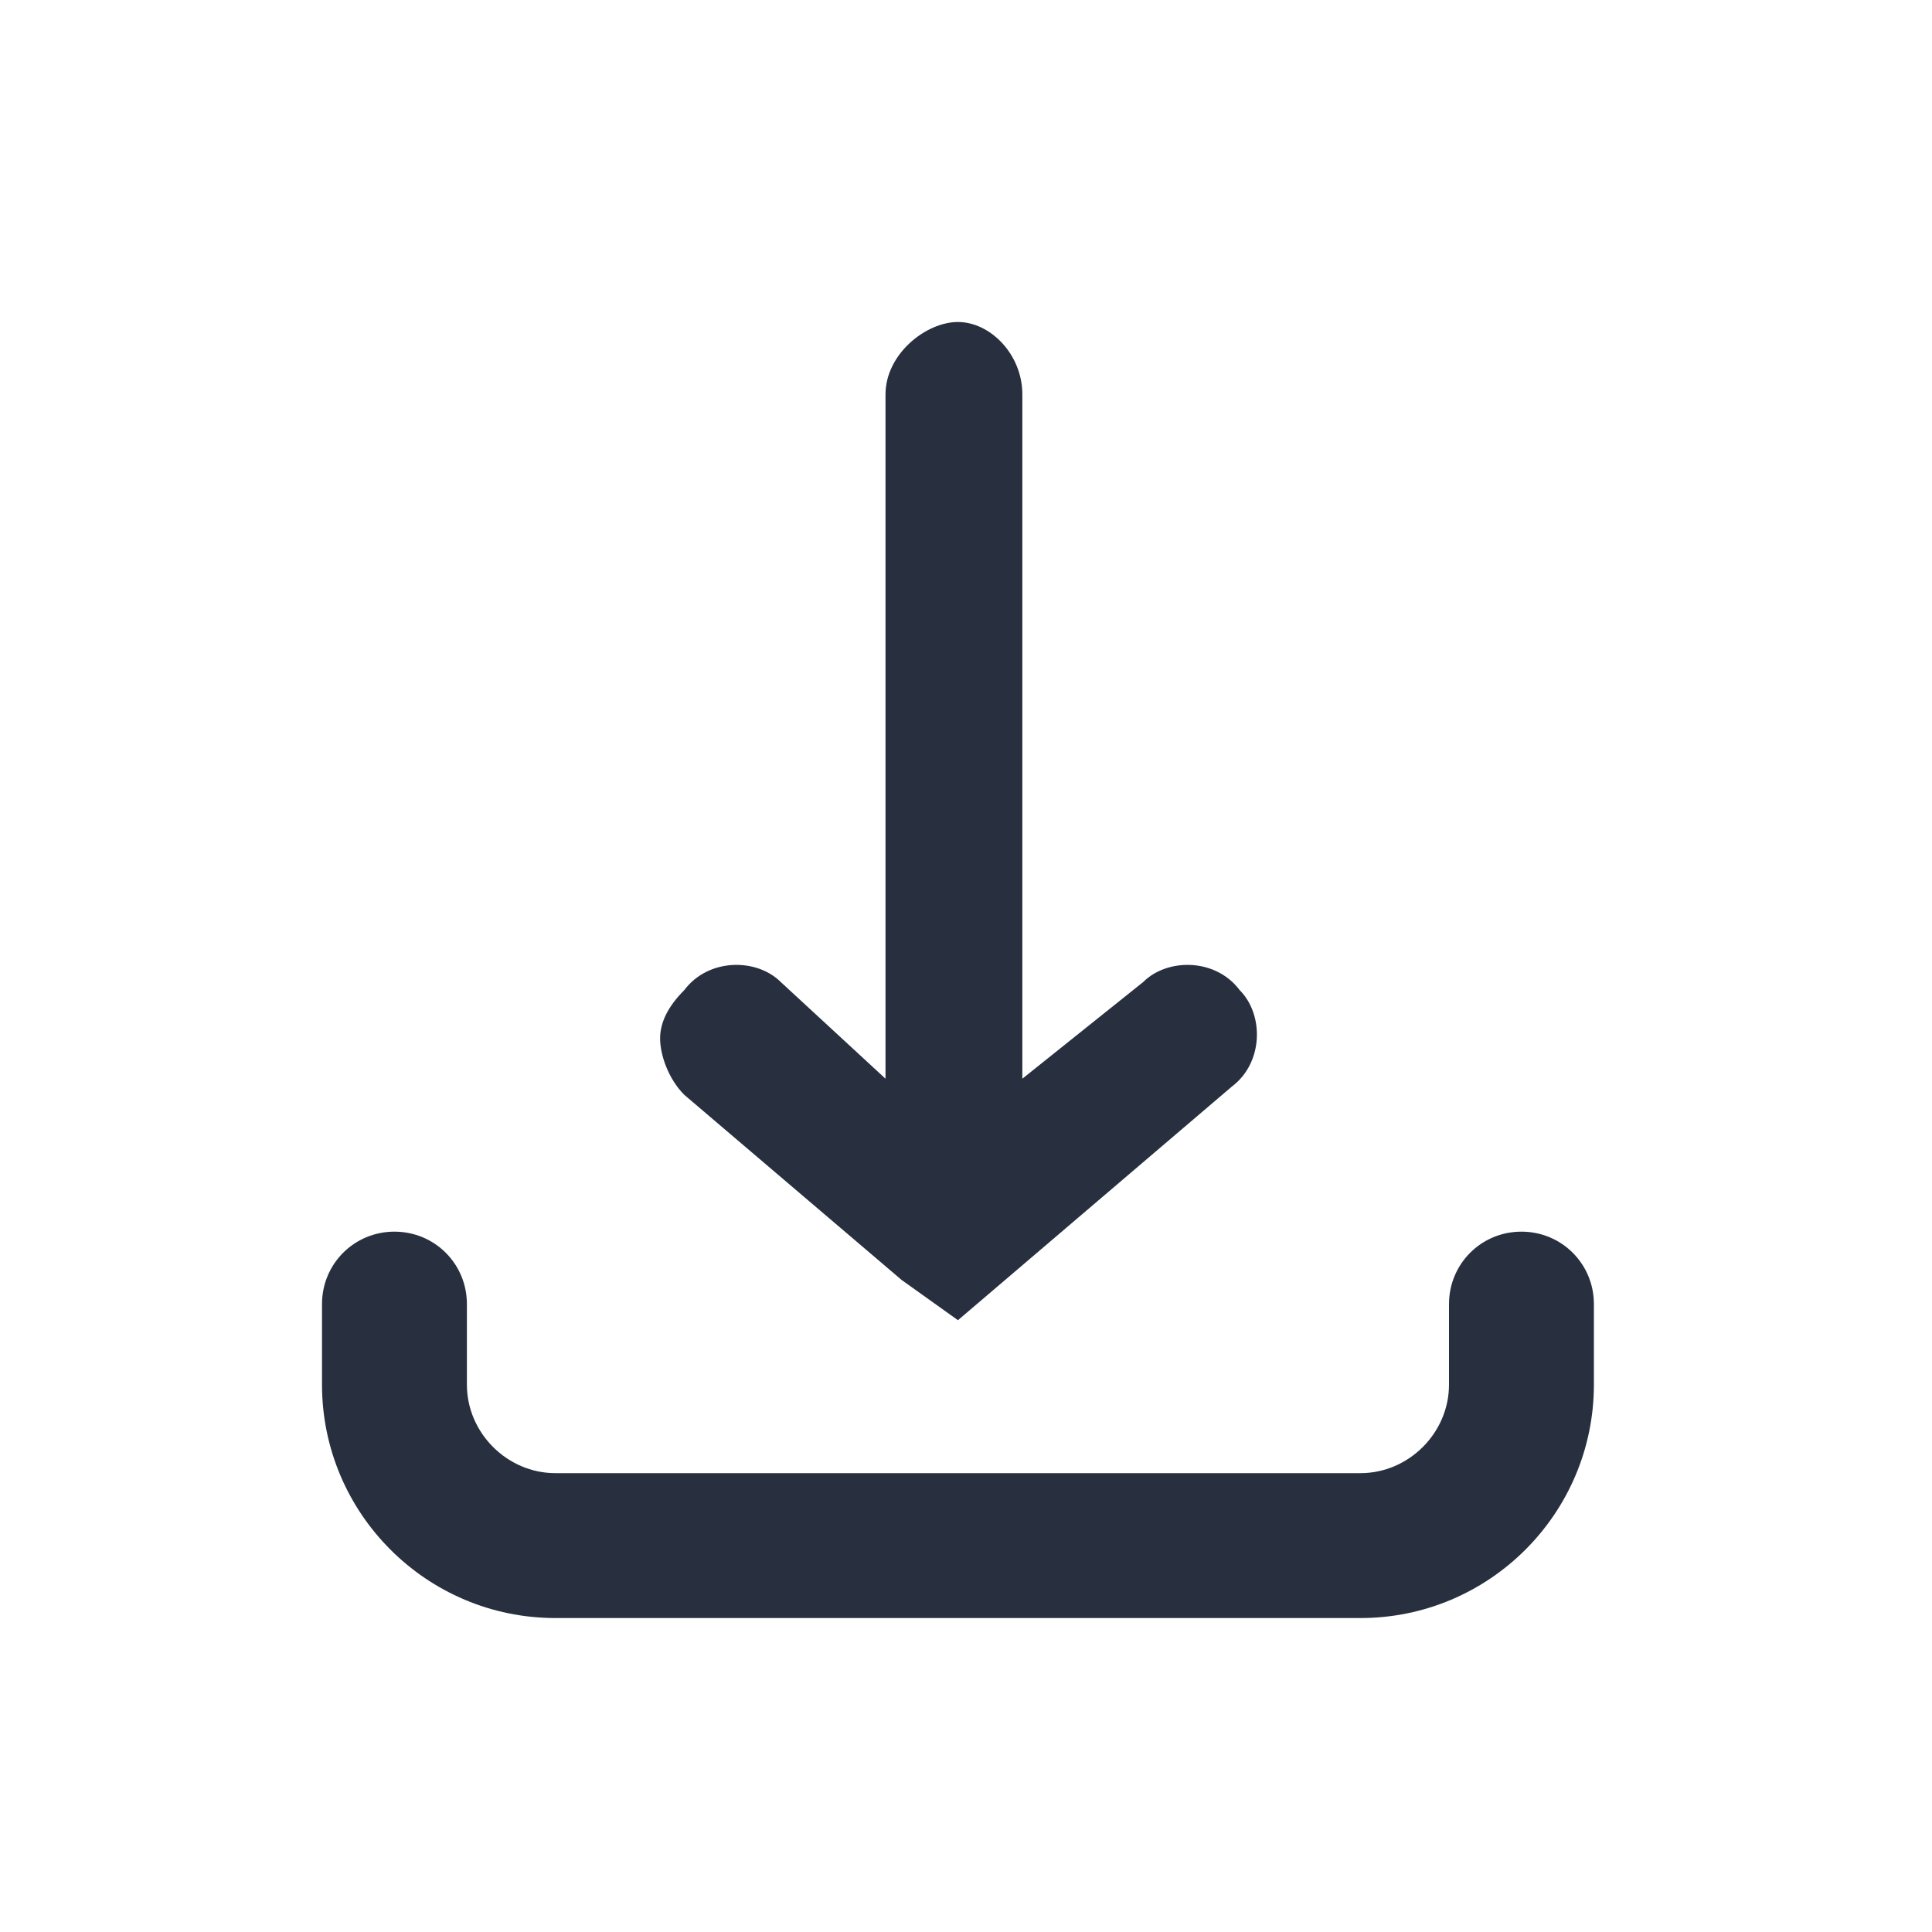
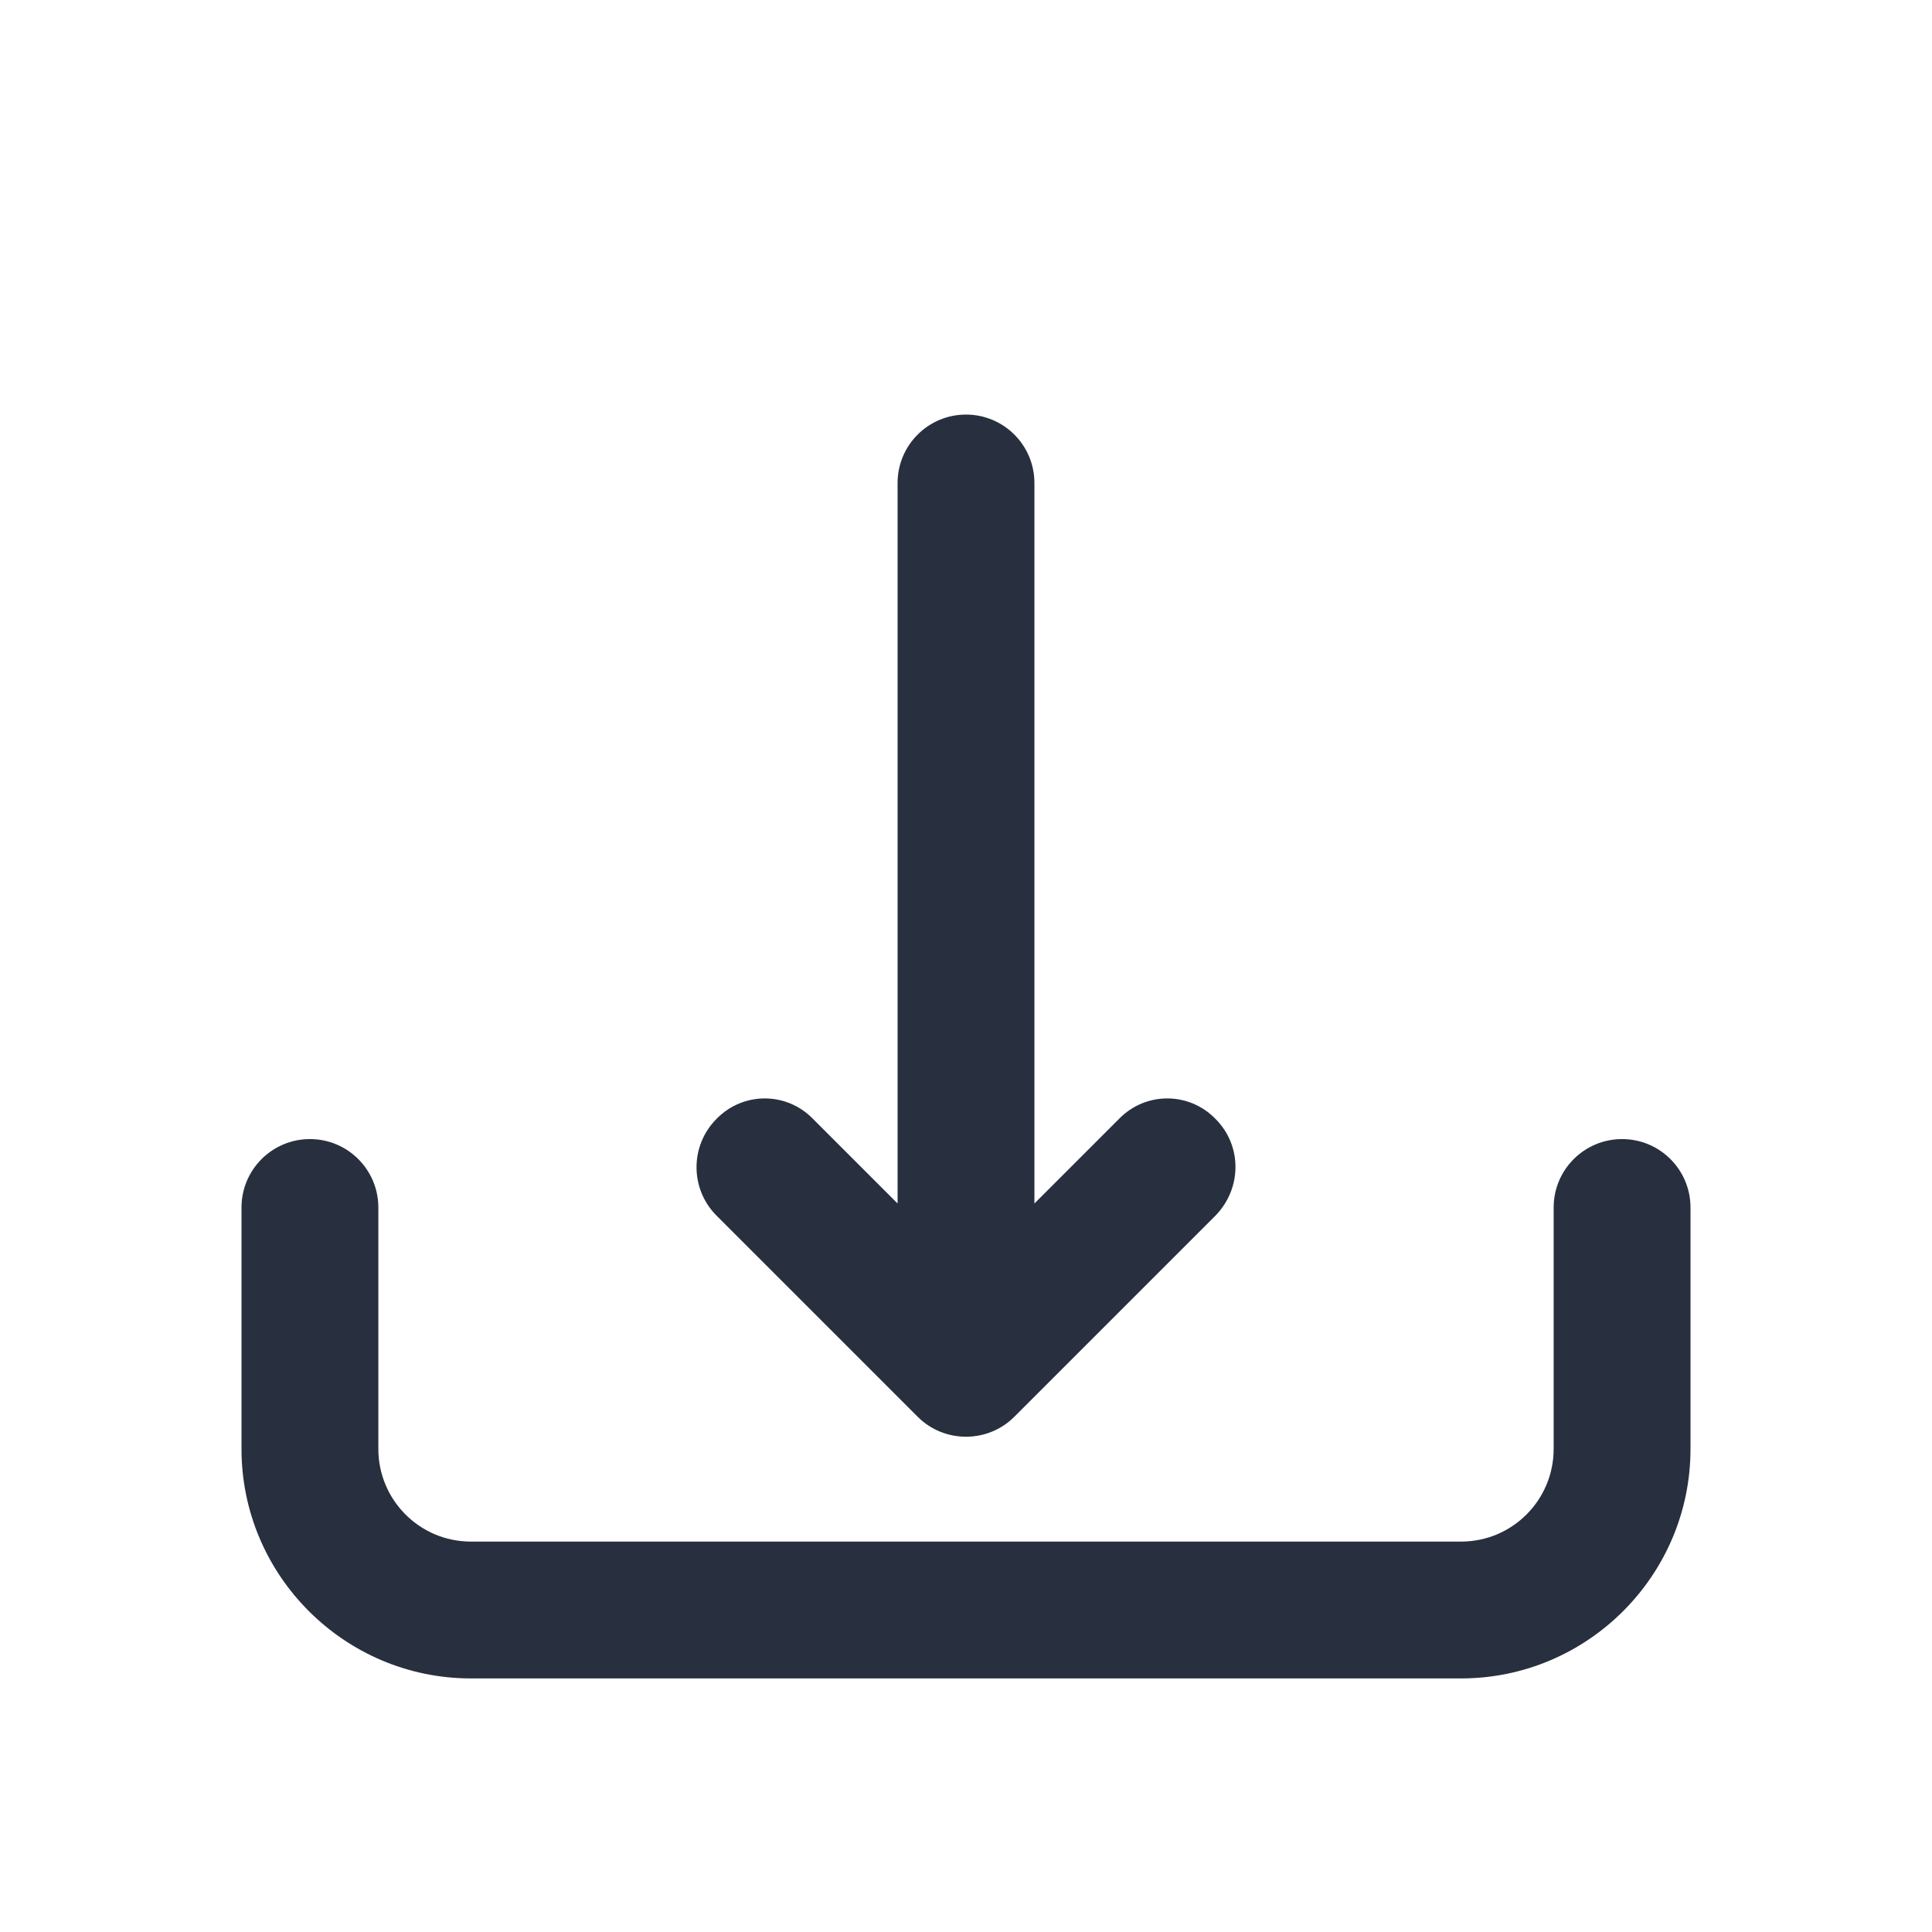
<svg xmlns="http://www.w3.org/2000/svg" width="24" height="24" fill="none">
  <g fill="#28303F">
-     <path d="M18.9 15.3c-.5 0-.9.4-.9.9v1c0 .6-.5 1.1-1.1 1.1h-10c-.6 0-1.1-.5-1.1-1.1v-1c0-.5-.4-.9-.9-.9s-.9.4-.9.9v1c0 1.6 1.3 2.9 2.9 2.9h10c1.6 0 2.9-1.3 2.9-2.9v-1c0-.5-.4-.9-.9-.9Z" />
-     <path d="m11.2 15.9.7.5 3.4-2.9c.4-.3.4-.9.1-1.2-.3-.4-.9-.4-1.2-.1l-1.5 1.2V4.9c0-.5-.4-.9-.8-.9s-.9.4-.9.9v8.5l-1.3-1.2c-.3-.3-.9-.3-1.2.1-.2.2-.3.4-.3.6 0 .2.1.5.3.7l2.7 2.3Z" />
+     <path d="M21 15v3c0 1.57-1.28 2.85-2.85 2.85H5.85C4.28 20.85 3 19.57 3 18v-3a.85.85 0 1 1 1.7 0v3c0 .63.51 1.15 1.15 1.15h12.3c.64 0 1.15-.52 1.15-1.15v-3a.85.85 0 1 1 1.7 0Z" />
+     <path d="m15.1 15.1-2.5 2.5c-.33.33-.87.33-1.2 0l-2.5-2.5a.851.851 0 0 1 0-1.2c.33-.34.87-.34 1.2 0l1.05 1.05V6a.85.85 0 1 1 1.7 0v8.95l1.05-1.05c.33-.34.87-.34 1.2 0 .33.33.33.86 0 1.2Z" />
  </g>
</svg>
